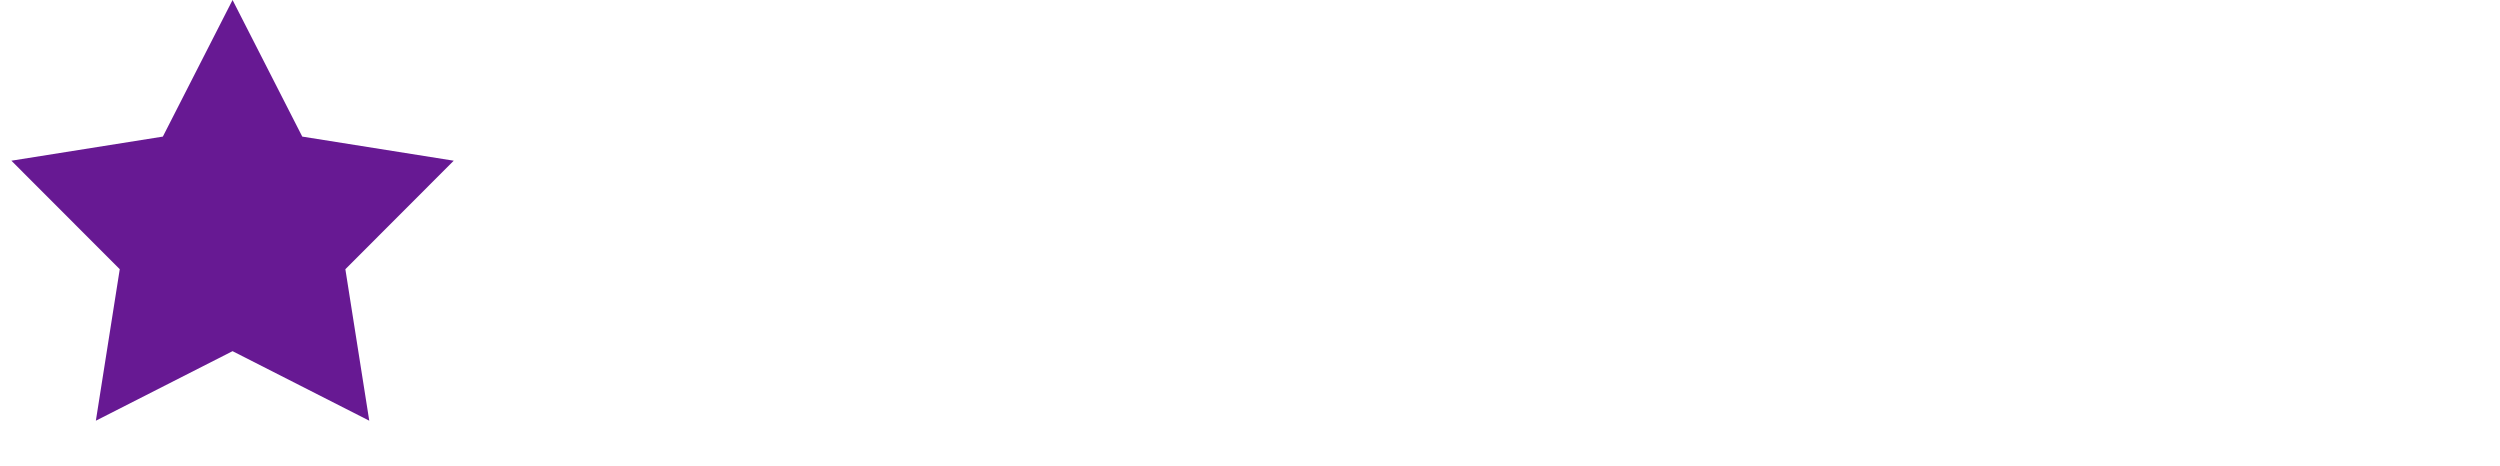
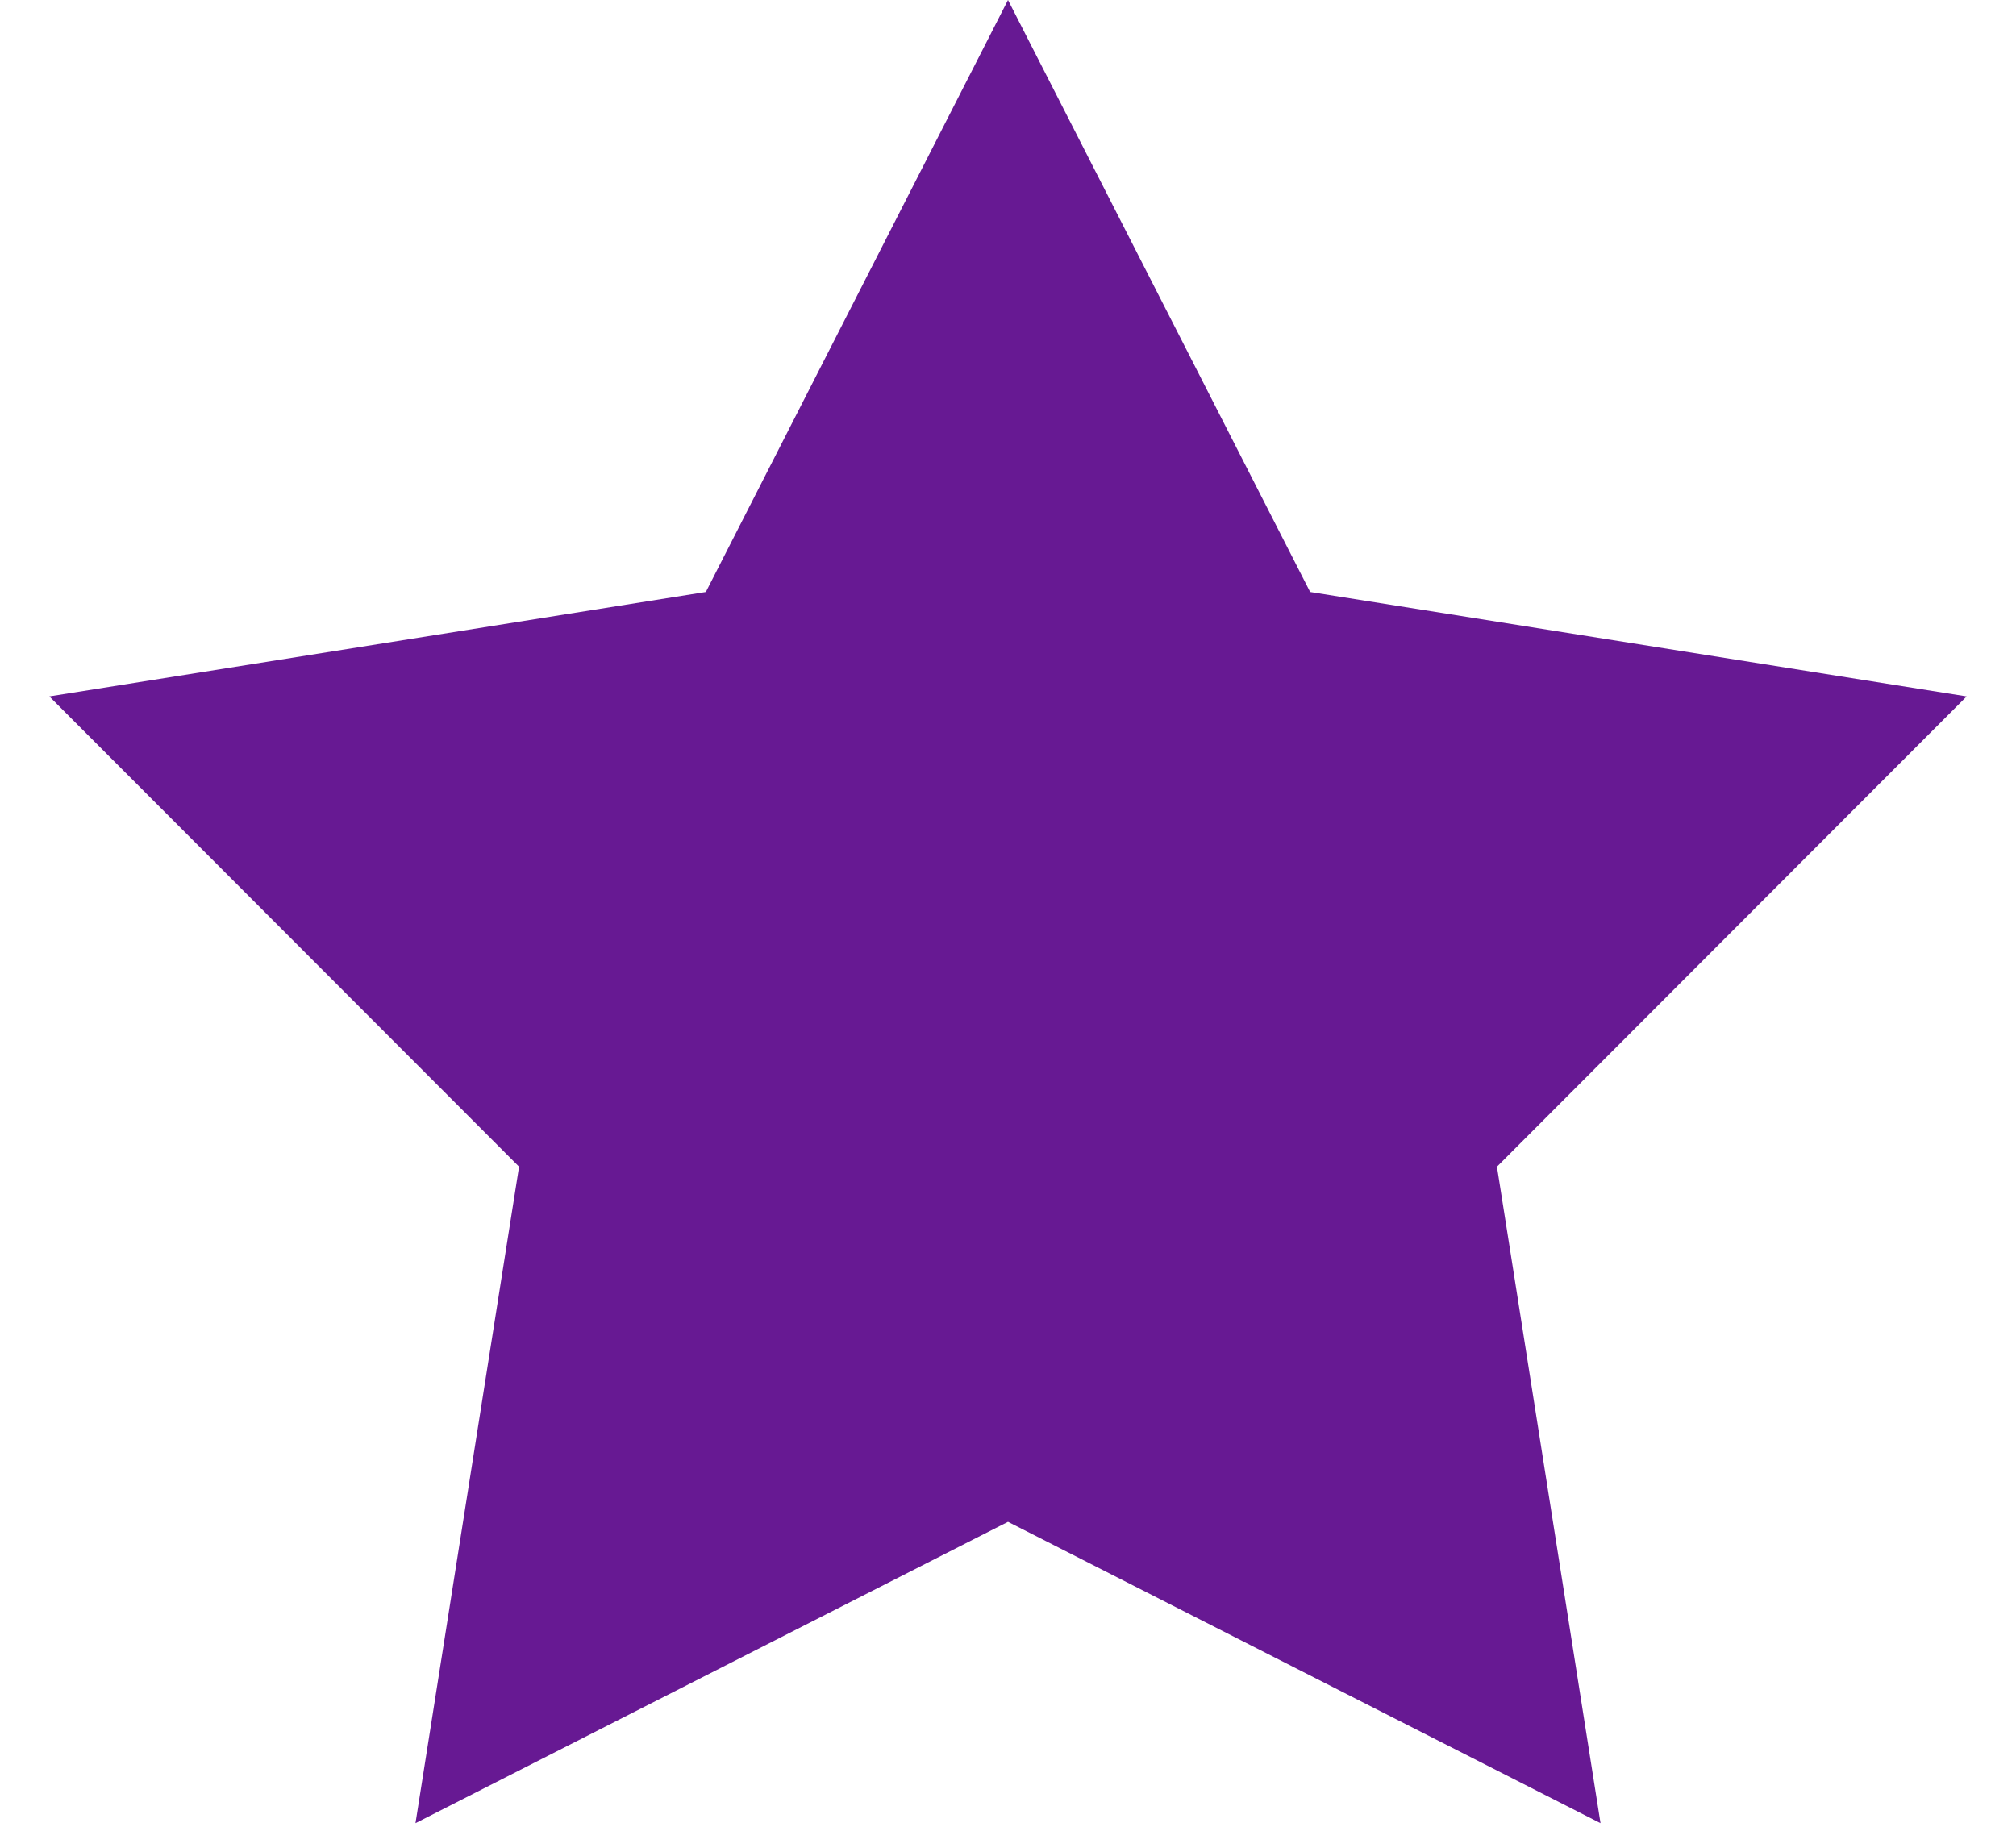
- <svg xmlns="http://www.w3.org/2000/svg" width="172" height="32" viewBox="0 0 172 32" fill="none">
+ <svg xmlns="http://www.w3.org/2000/svg" width="32" height="29" viewBox="0 0 32 29" fill="none">
  <path d="M16 0L20.796 9.398L31.217 11.056L23.761 18.522L25.405 28.944L16 24.16L6.595 28.944L8.239 18.522L0.783 11.056L11.204 9.398L16 0Z" fill="#671993" />
</svg>
